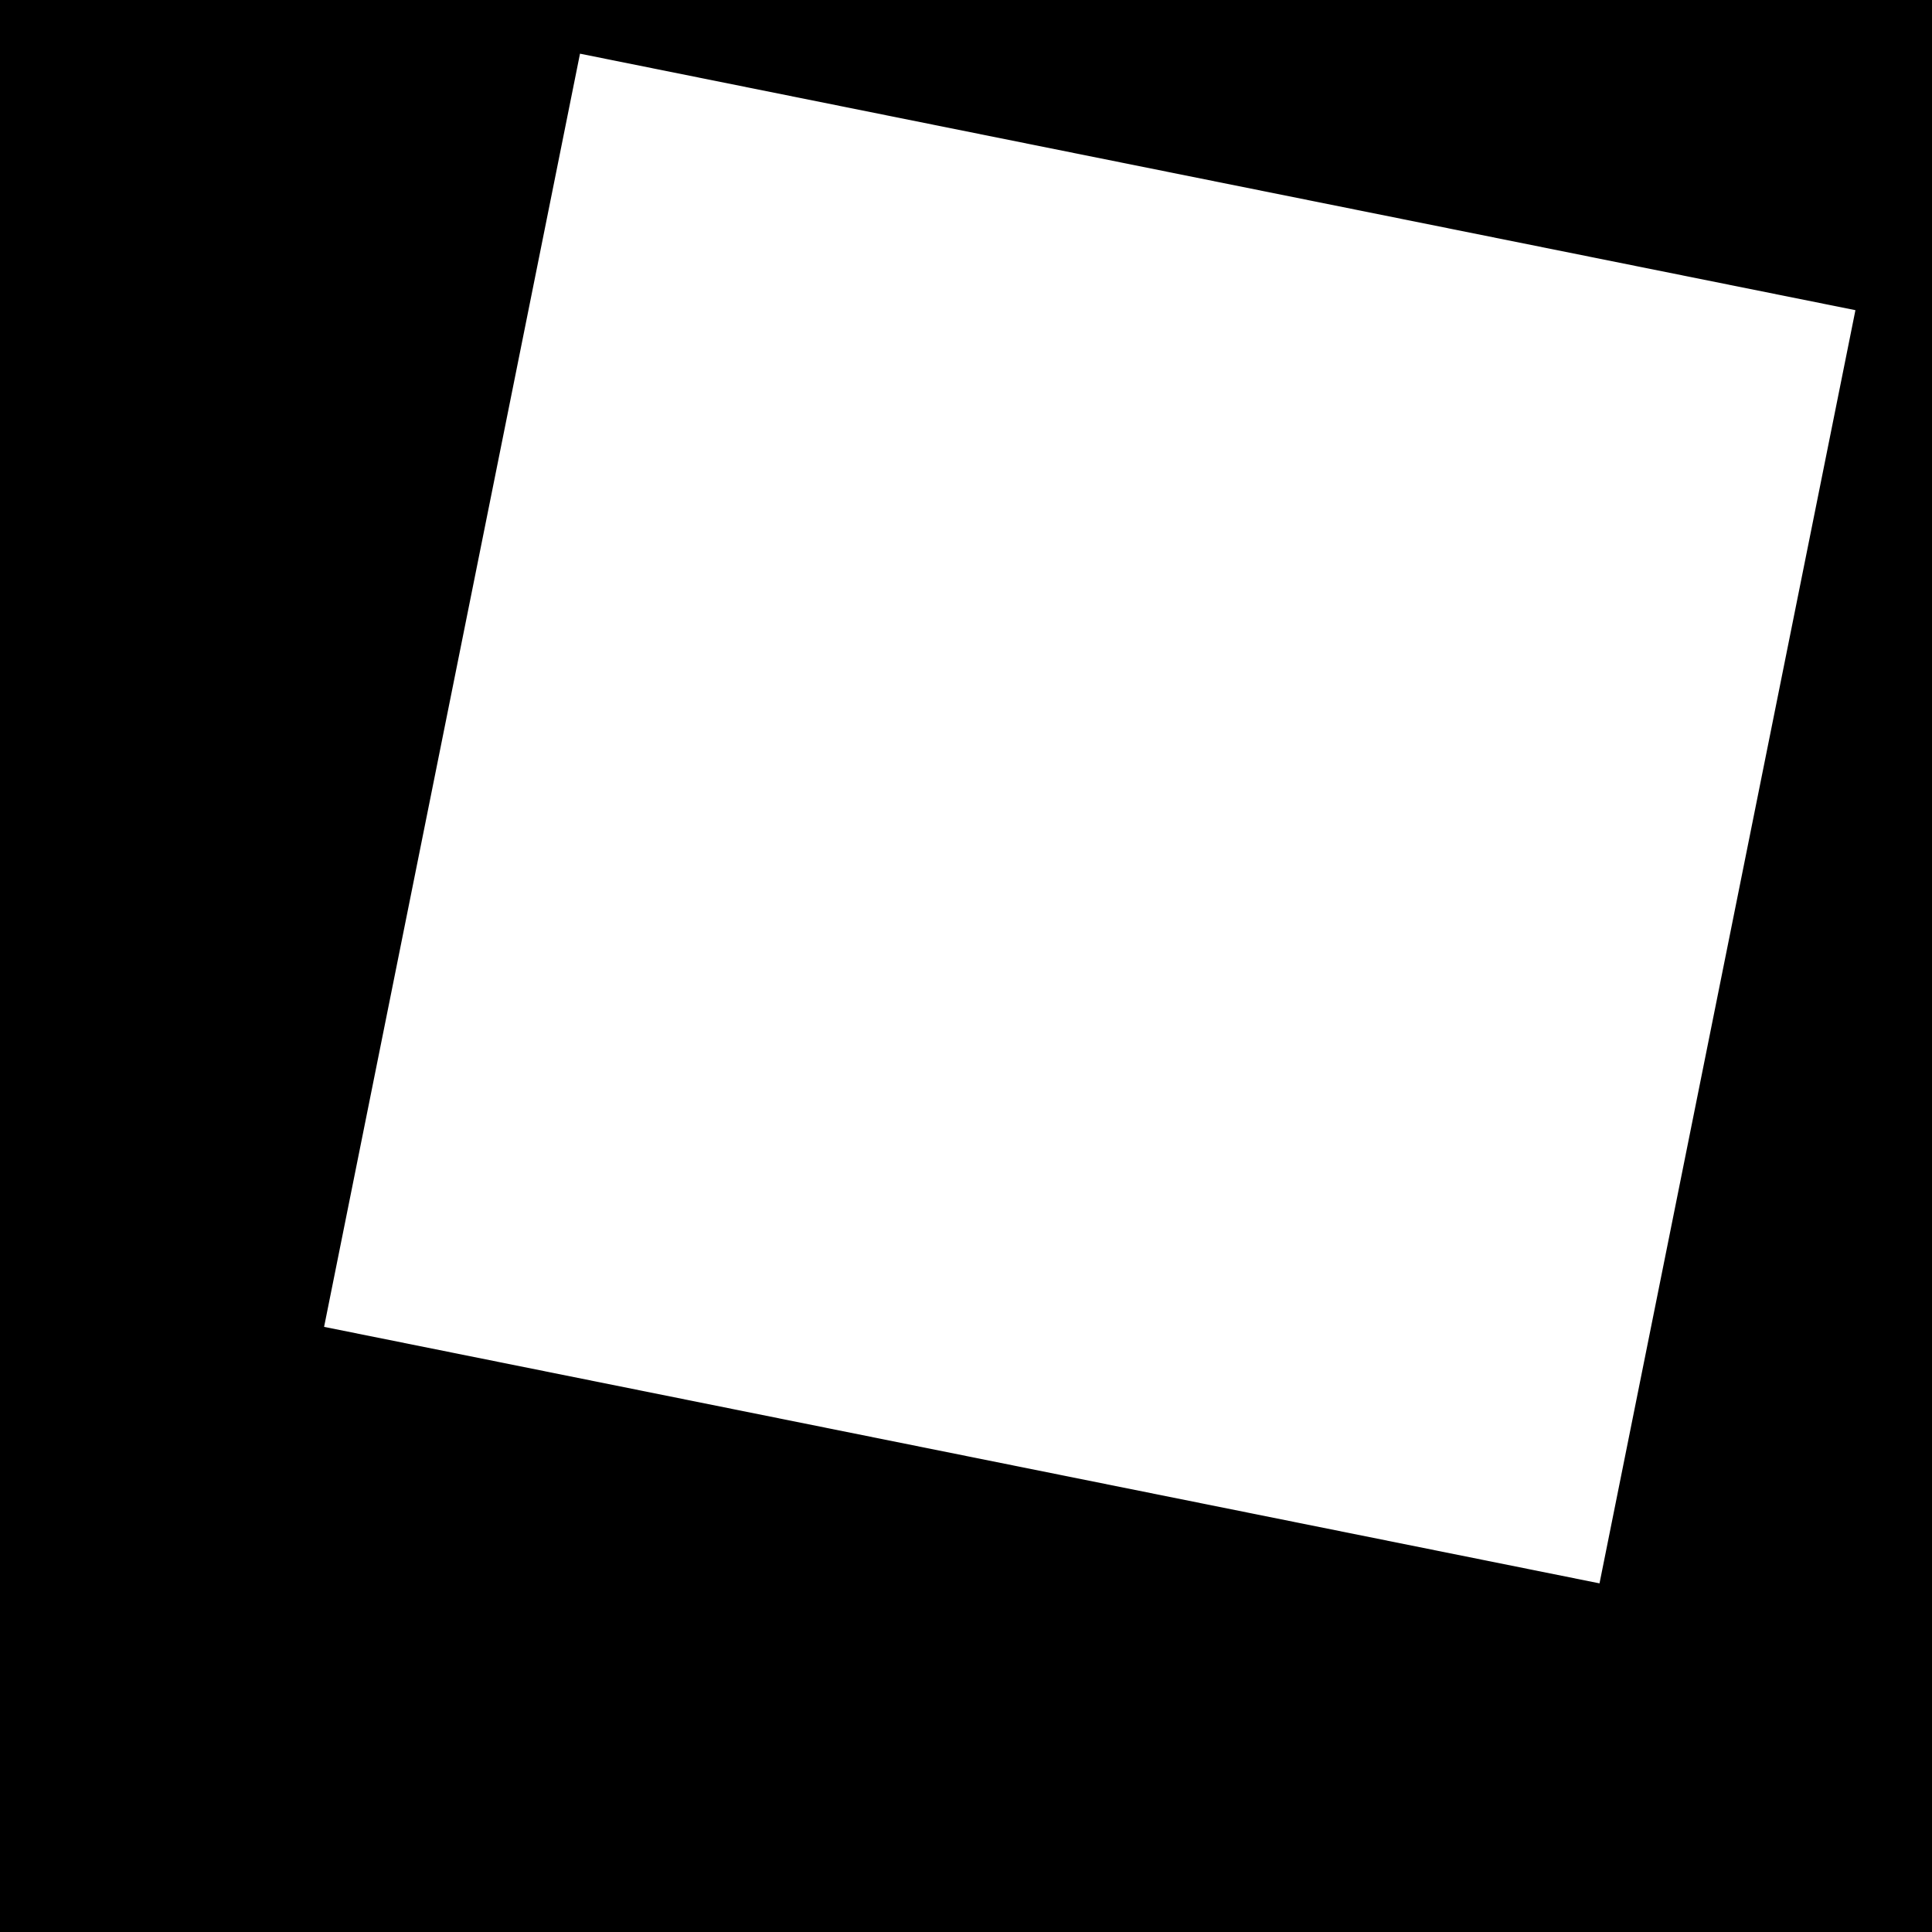
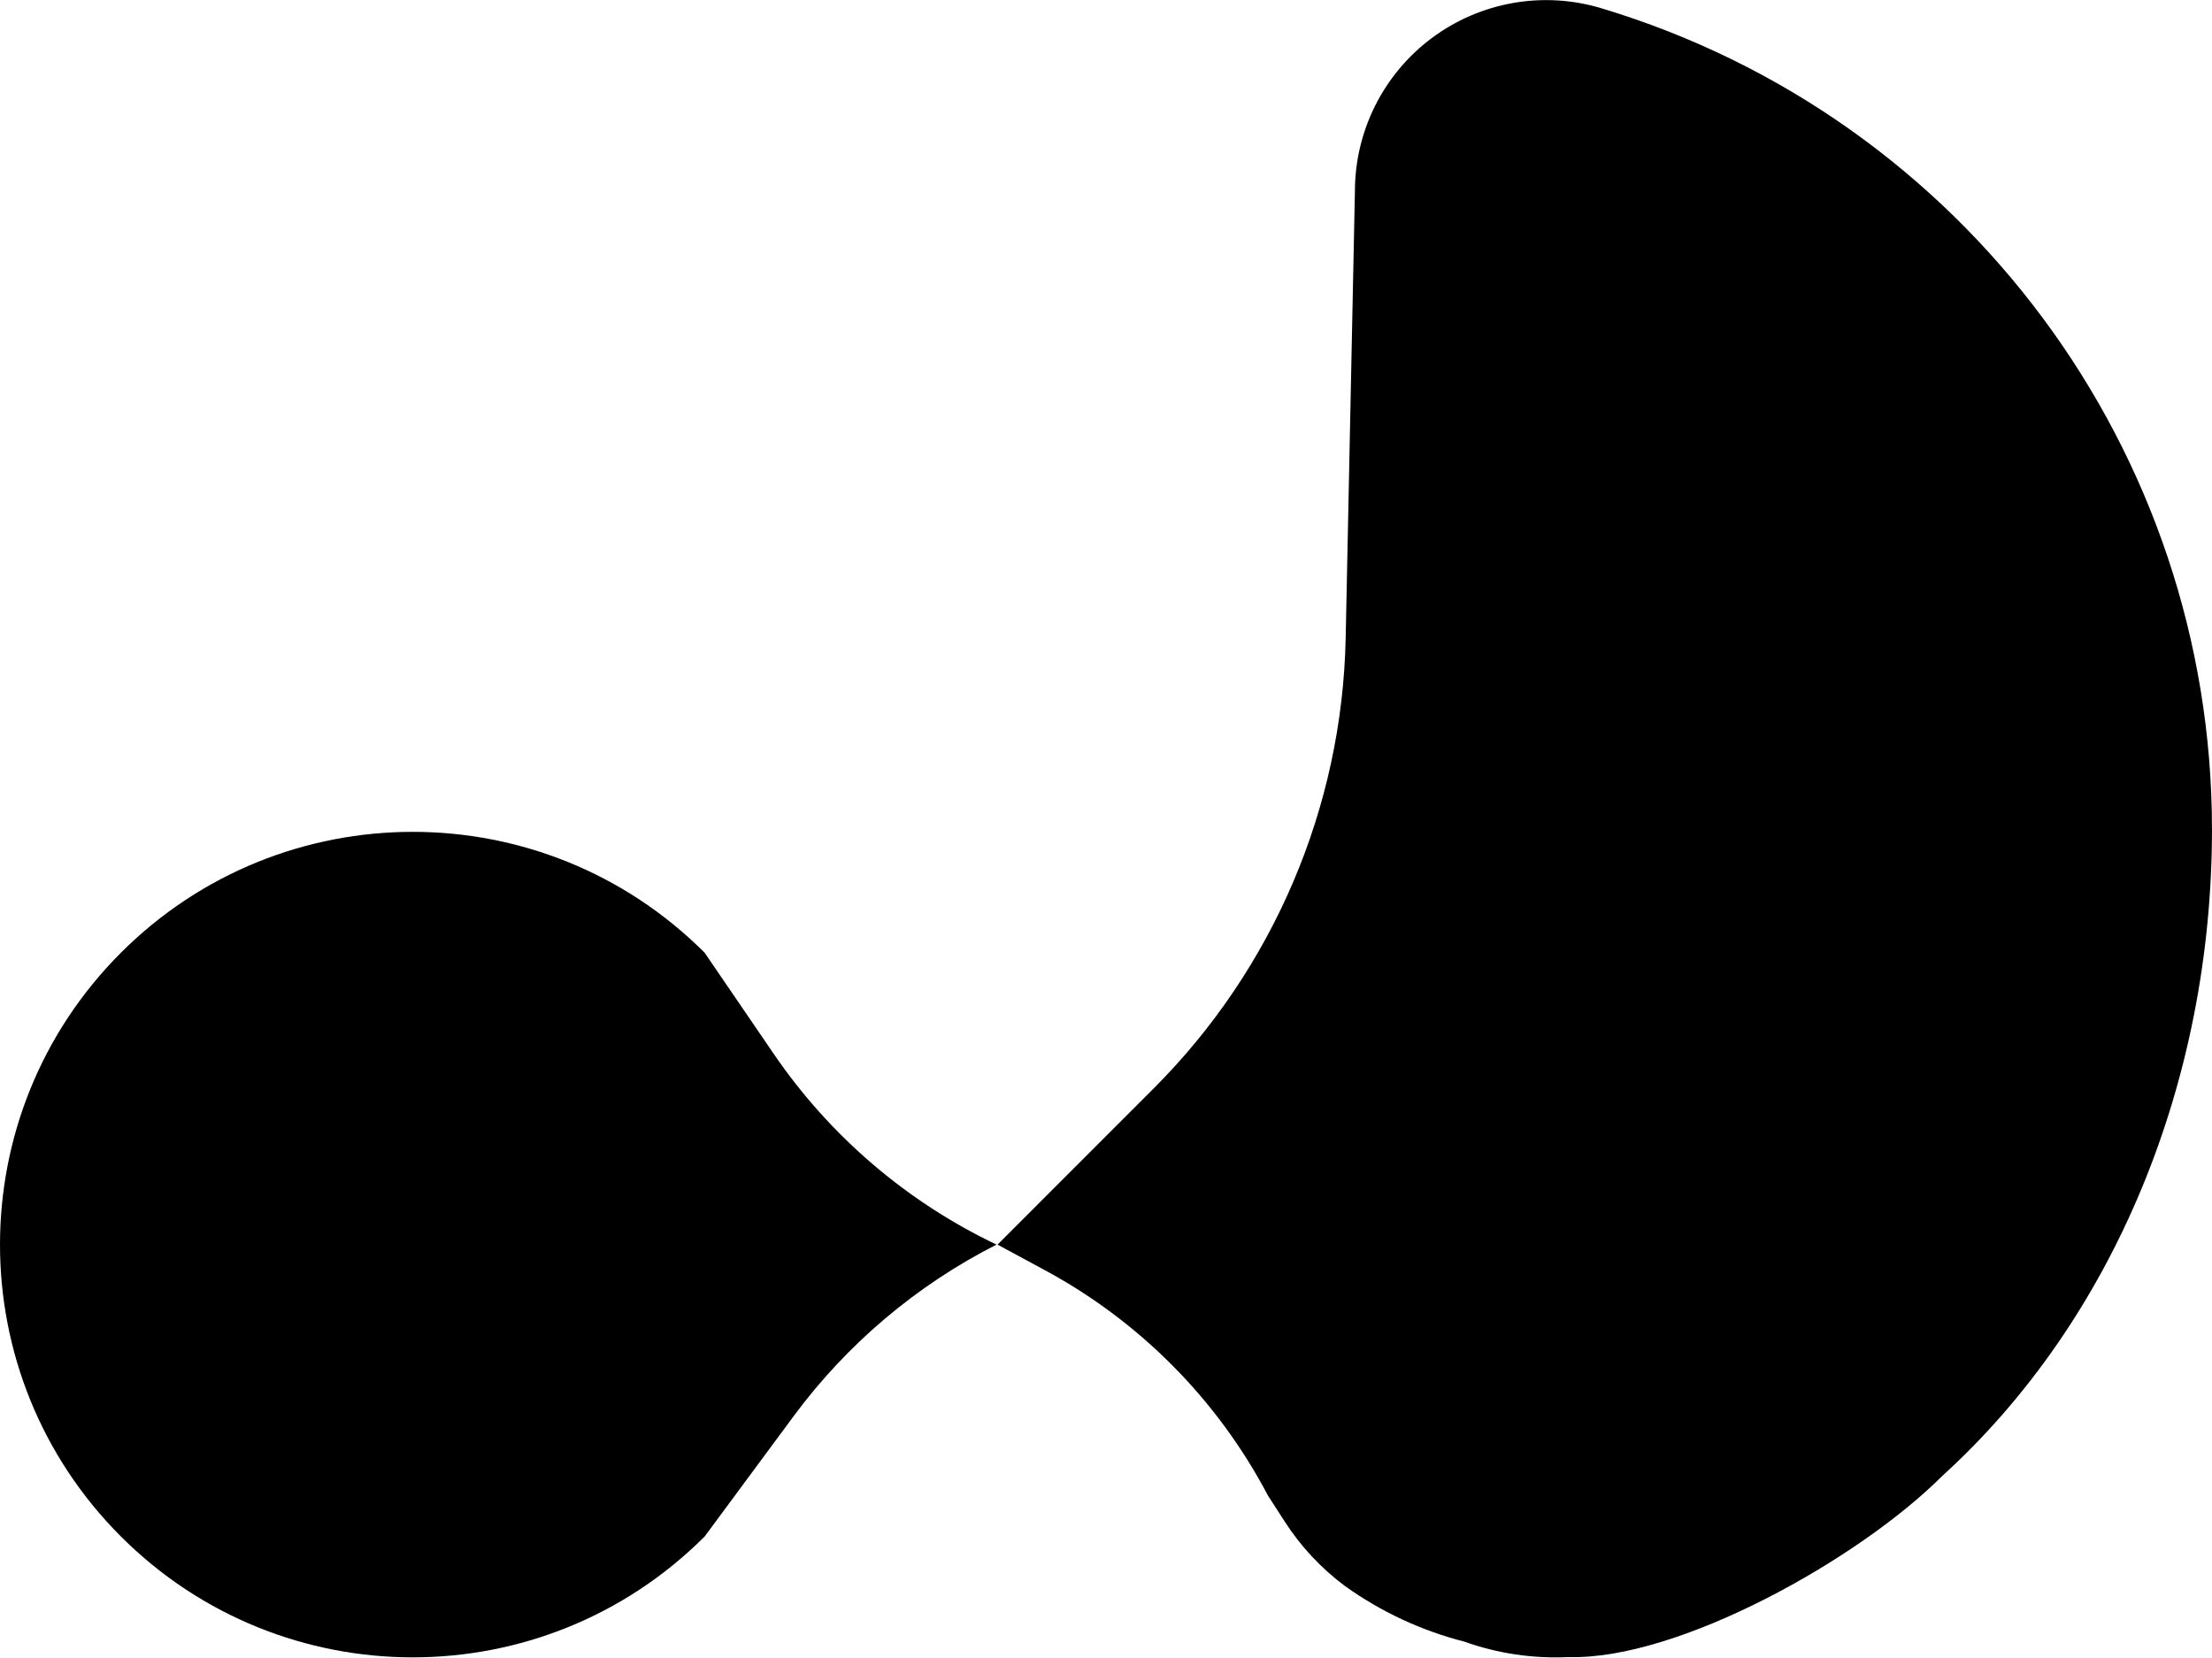
- <svg xmlns="http://www.w3.org/2000/svg" id="Layer_1" data-name="Layer 1" viewBox="0 0 67.19 67.19">
-   <path d="M.5.941V68.132H67.69V.941ZM56.127,56.006l-44.356-8.92,8.9-44.278,44.356,8.92Z" transform="translate(-0.5 -0.941)" />
+ <svg xmlns="http://www.w3.org/2000/svg" id="Layer_1" data-name="Layer 1" viewBox="0 0 110.236 82.601">
+   <path d="M6.733,47.883h0a20.57,20.57,0,0,1,29.092,0l3.44,5.036a28.065,28.065,0,0,0,11.106,9.51h0a28.786,28.786,0,0,0-10.114,8.553l-4.432,5.993a20.572,20.572,0,0,1-29.092,0h0A20.572,20.572,0,0,1,6.733,47.883Z" transform="translate(-0.708 -0.399)" />
+   <path d="M97.5,73.96c8.595-7.813,13.443-19.7,13.443-32.228A42.733,42.733,0,0,0,80.494.805,9.529,9.529,0,0,0,68.231,9.929l-.461,22.28A32.688,32.688,0,0,1,58.2,54.646h0L50.42,62.429,52.773,63.7A27.093,27.093,0,0,1,63.9,74.942l.82,1.27a12.318,12.318,0,0,0,3.025,3.241,17.818,17.818,0,0,0,5.944,2.765,13.525,13.525,0,0,0,5.185.768C84.333,83.143,93.333,78.128,97.5,73.96Z" transform="translate(-0.708 -0.399)" />
</svg>
